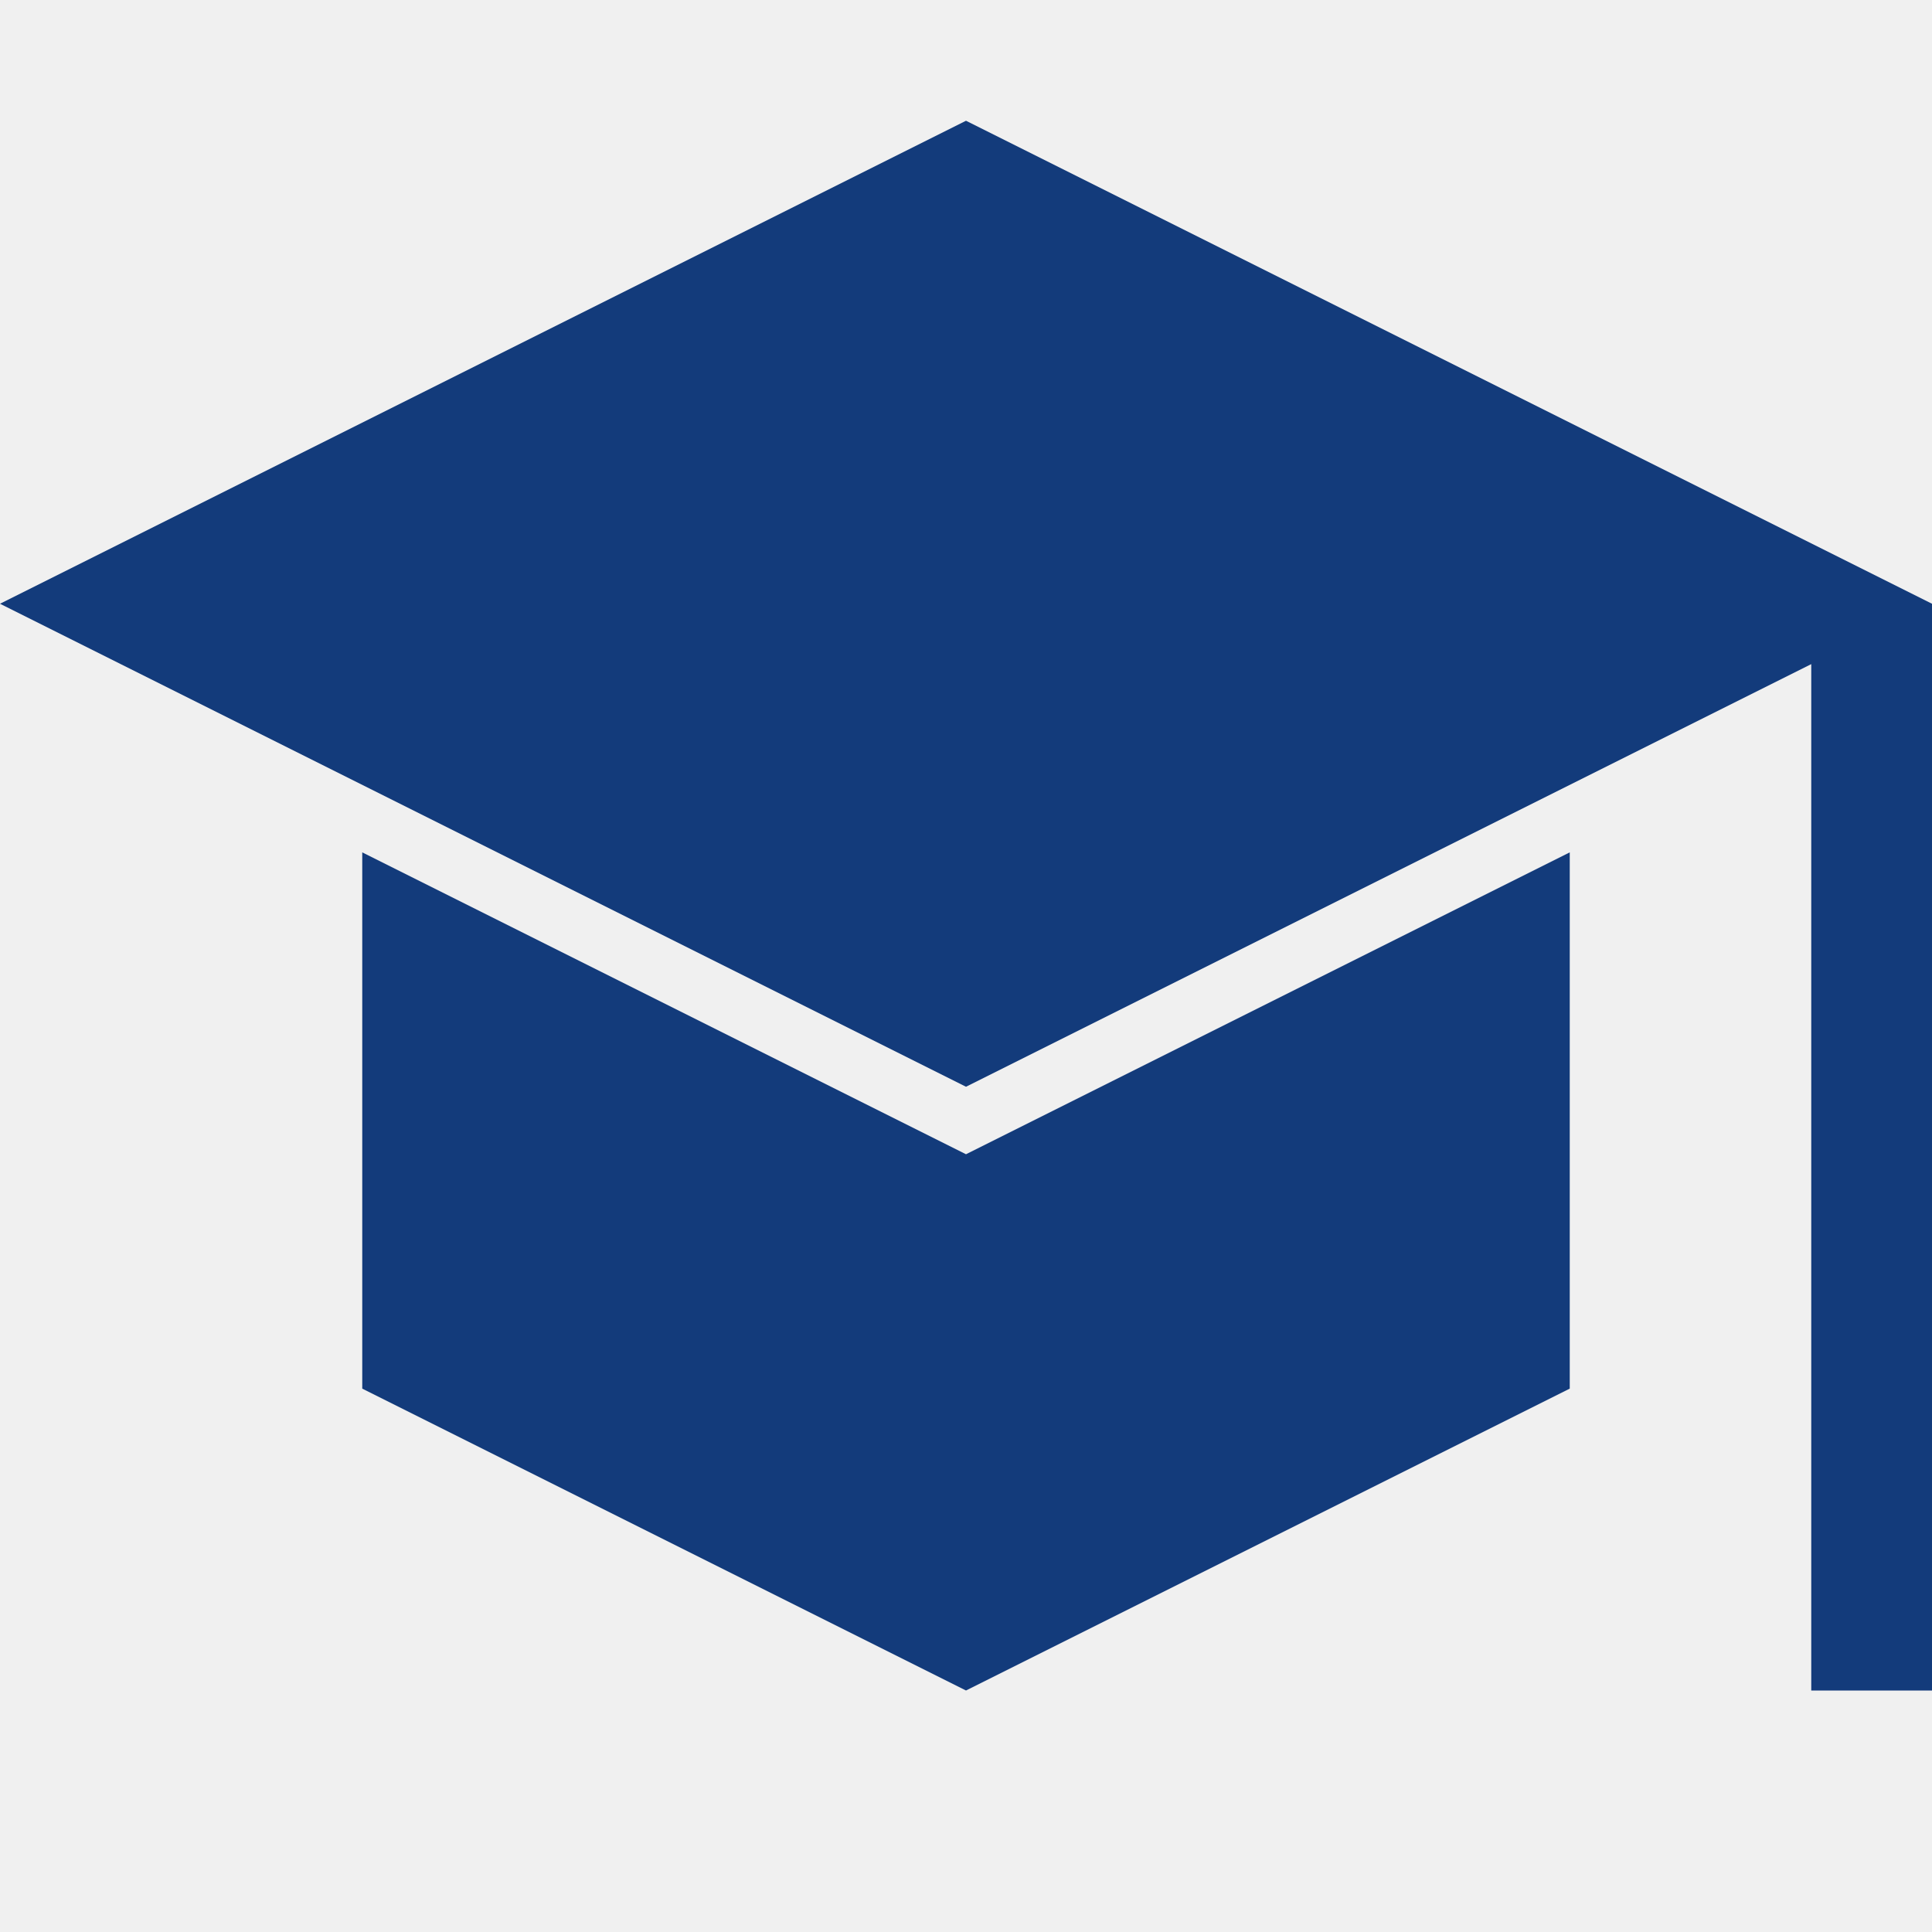
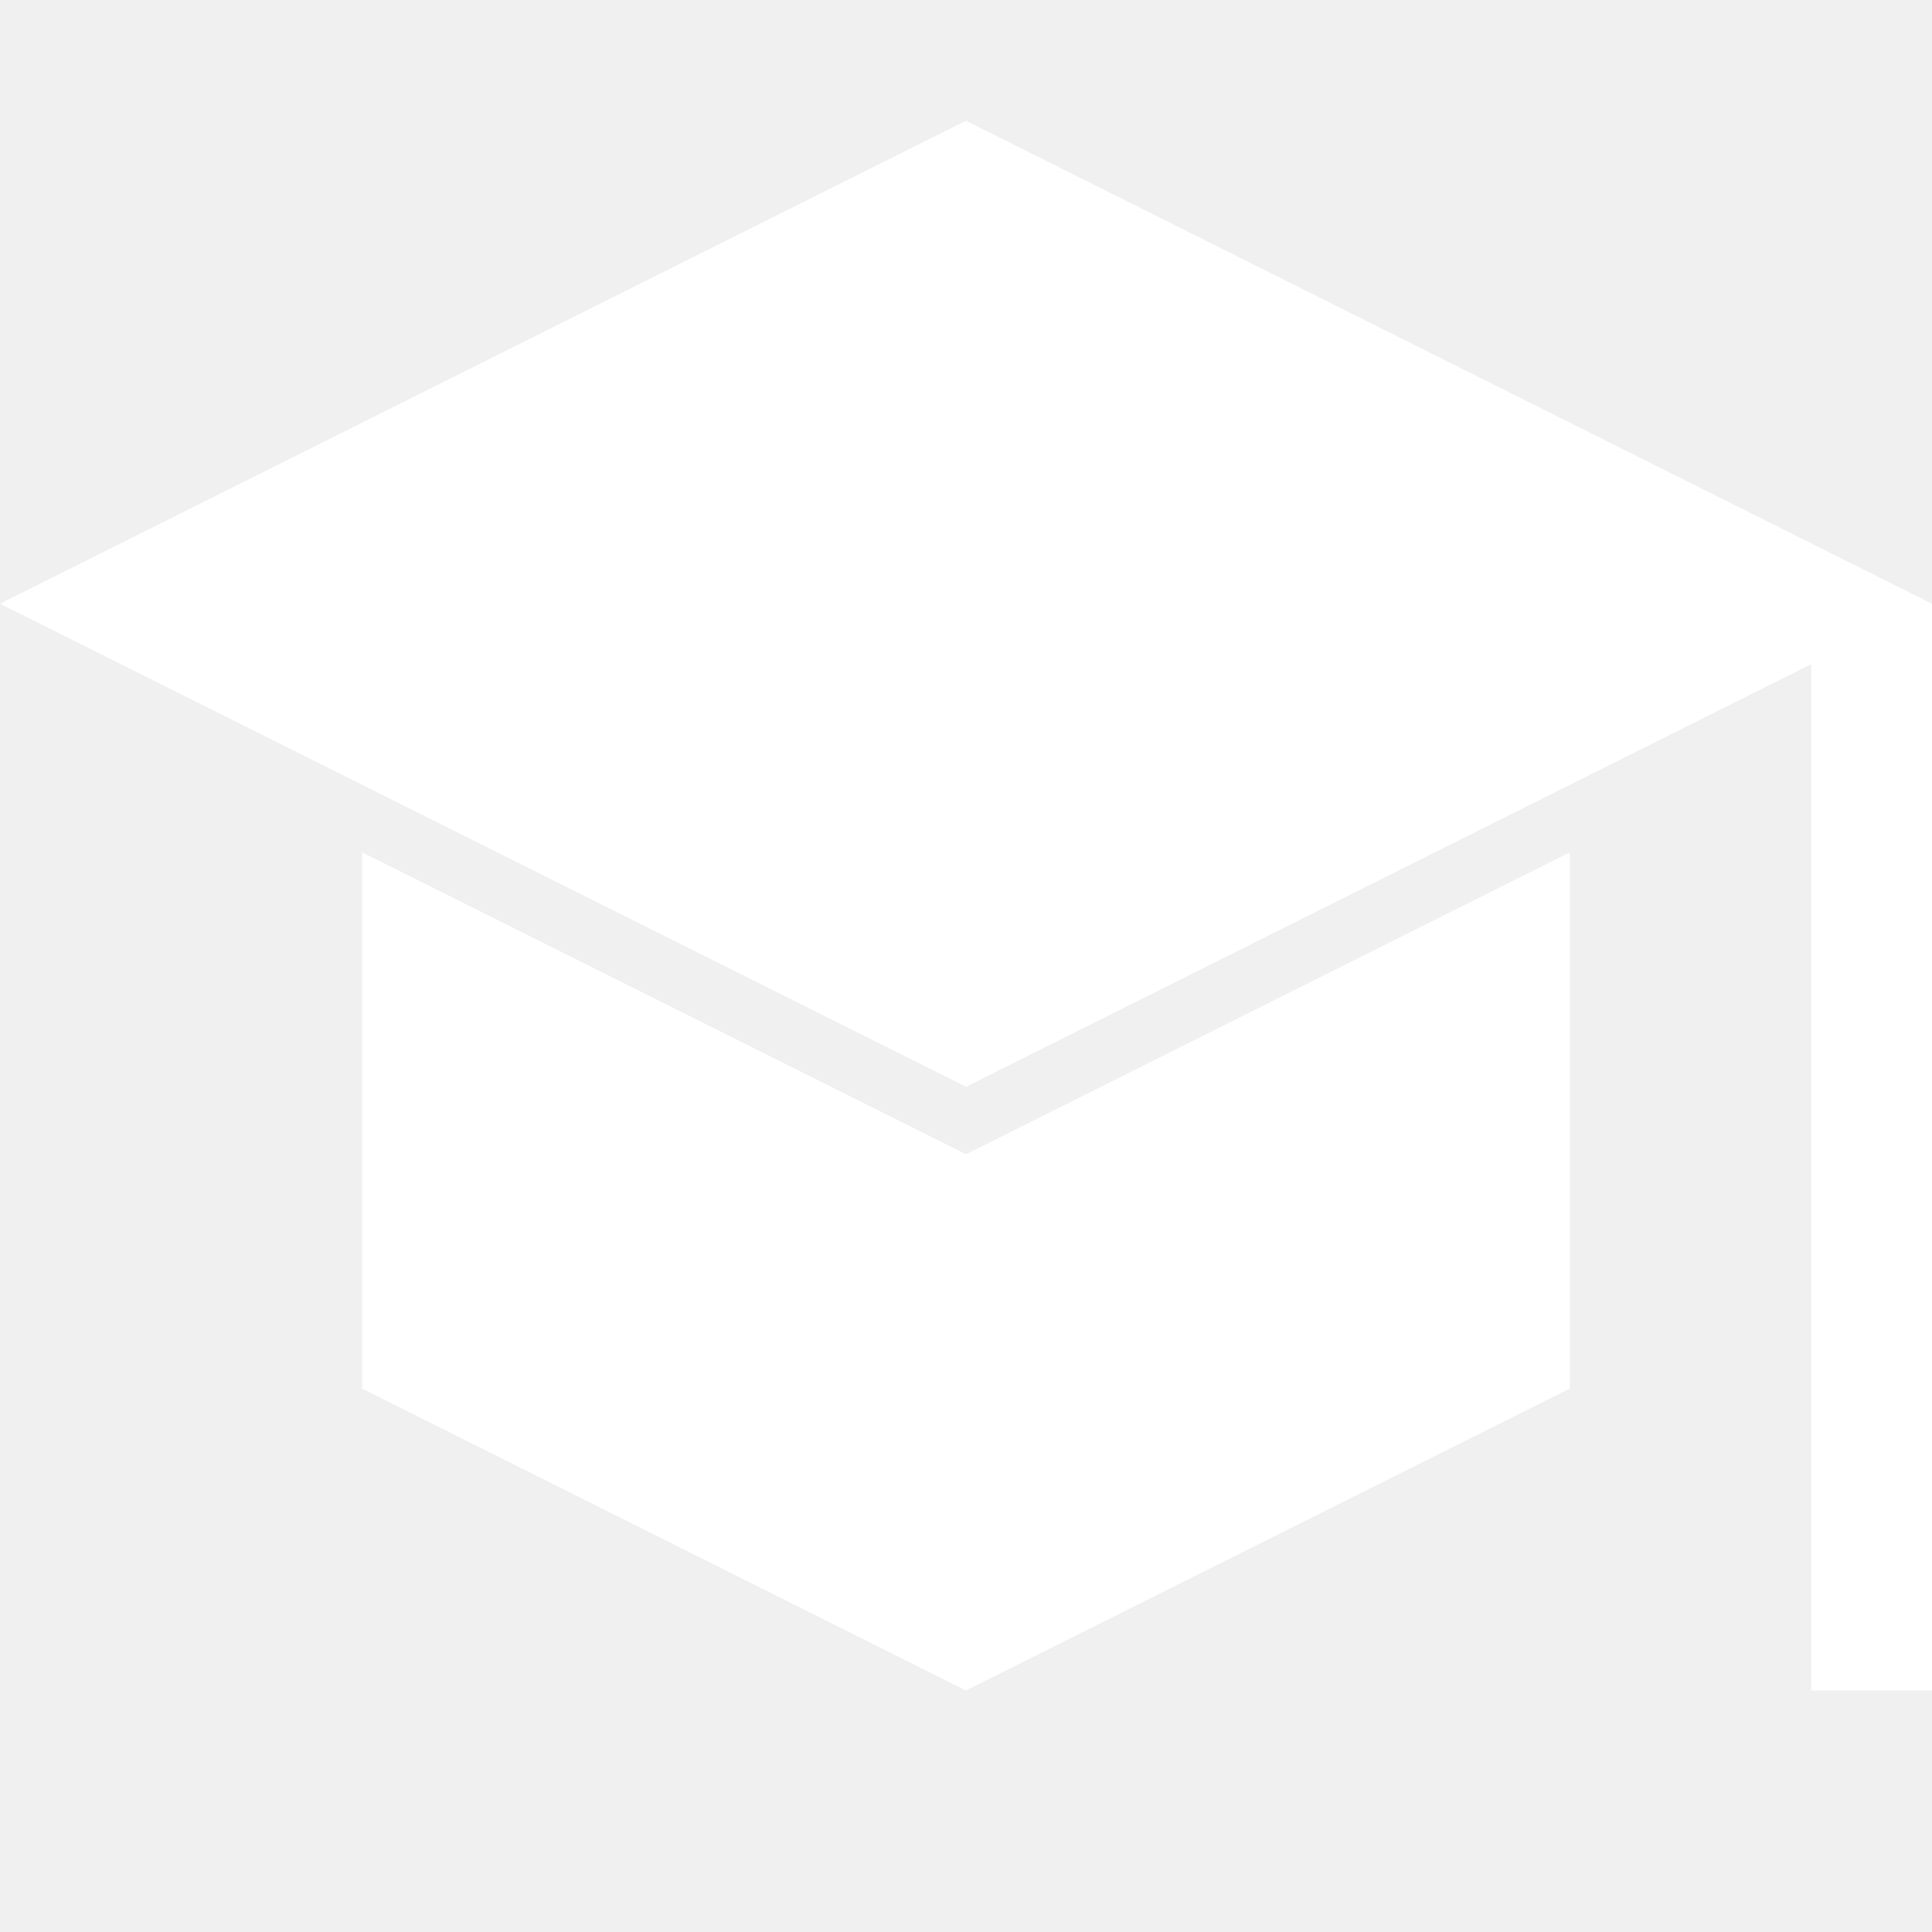
<svg xmlns="http://www.w3.org/2000/svg" id="Layer_1_1_" style="enable-background:new 0 0 16 16;" version="1.1" viewBox="0 0 16 16" xml:space="preserve">
  <defs id="defs9" />
-   <polygon points="0,5 8,9 15,5.5 15,14 16,14 16,5 8,1 " id="polygon2" style="fill:#133b7b;fill-opacity:1" />
-   <polygon points="3,7.059 3,11.5 8,14 13,11.5 13,7.059 8,9.559 " id="polygon4" style="fill:#133b7b;fill-opacity:1" />
+   <polygon points="0,5 8,9 15,5.5 15,14 16,14 16,5 8,1 " id="polygon2" style="fill:#FFFFFF;fill-opacity:1" />
+   <polygon points="3,7.059 3,11.5 8,14 13,11.5 13,7.059 8,9.559 " id="polygon4" style="fill:#FFFFFF;fill-opacity:1" />
</svg>
